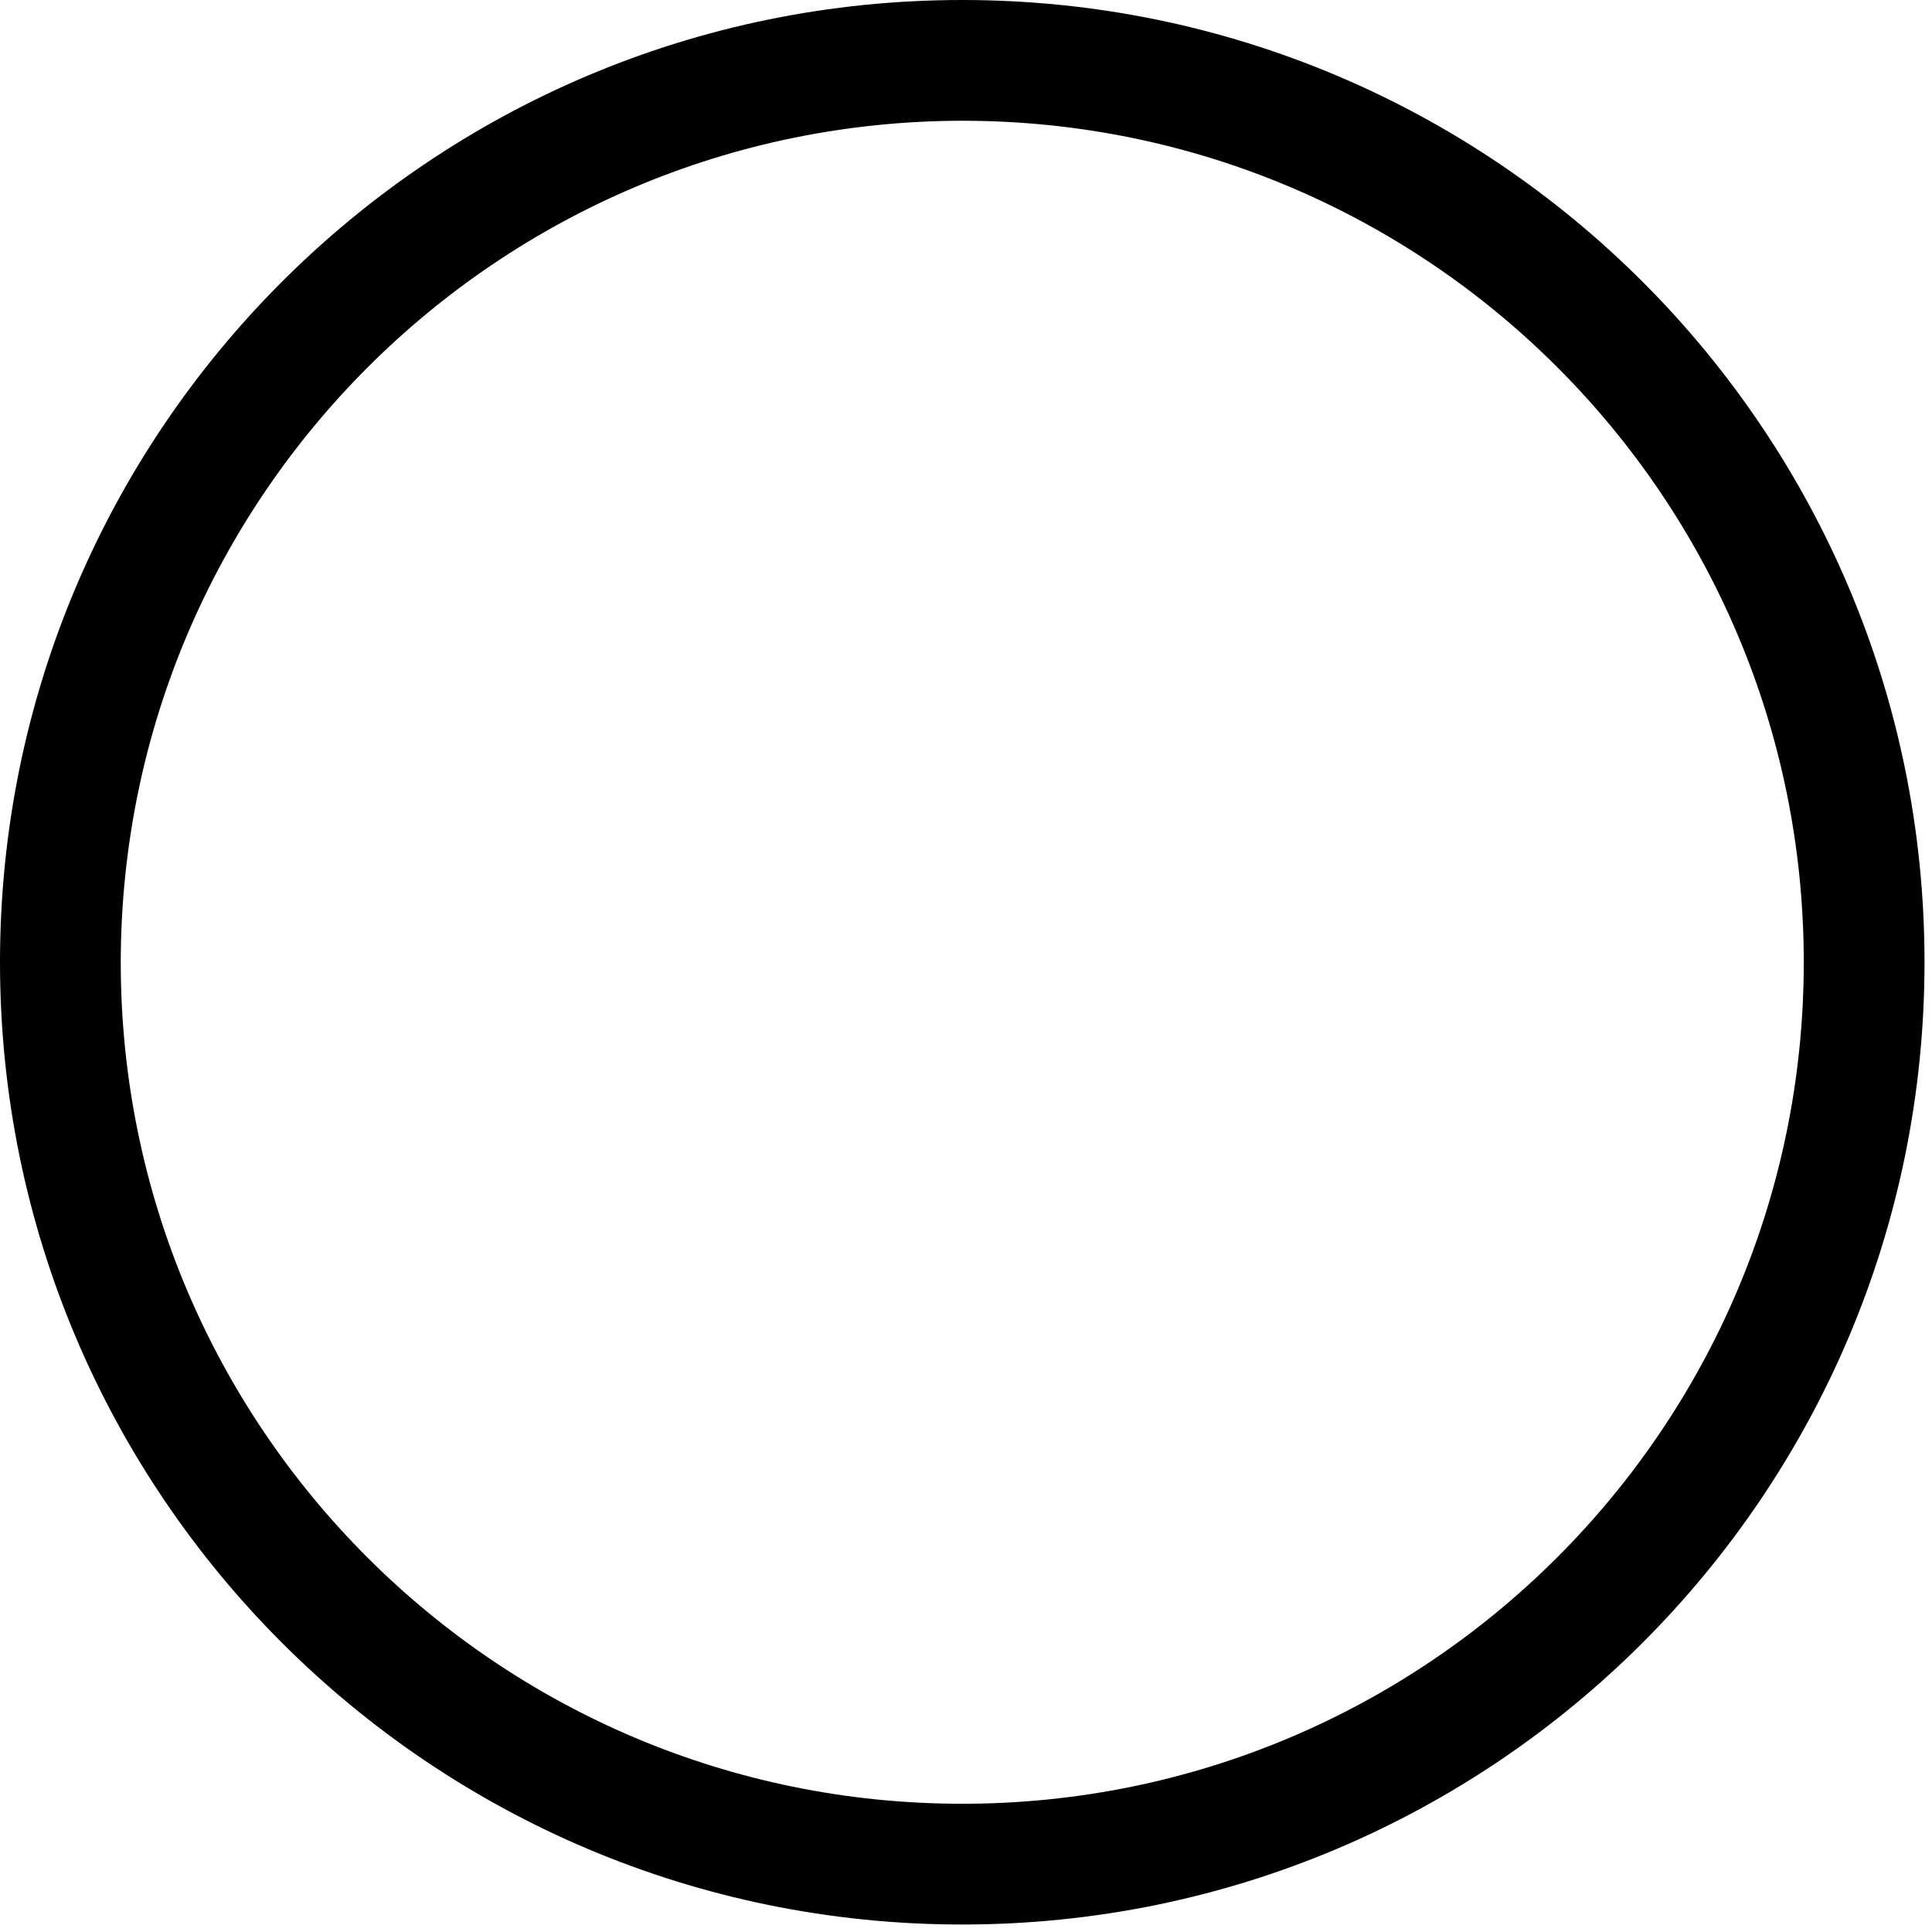
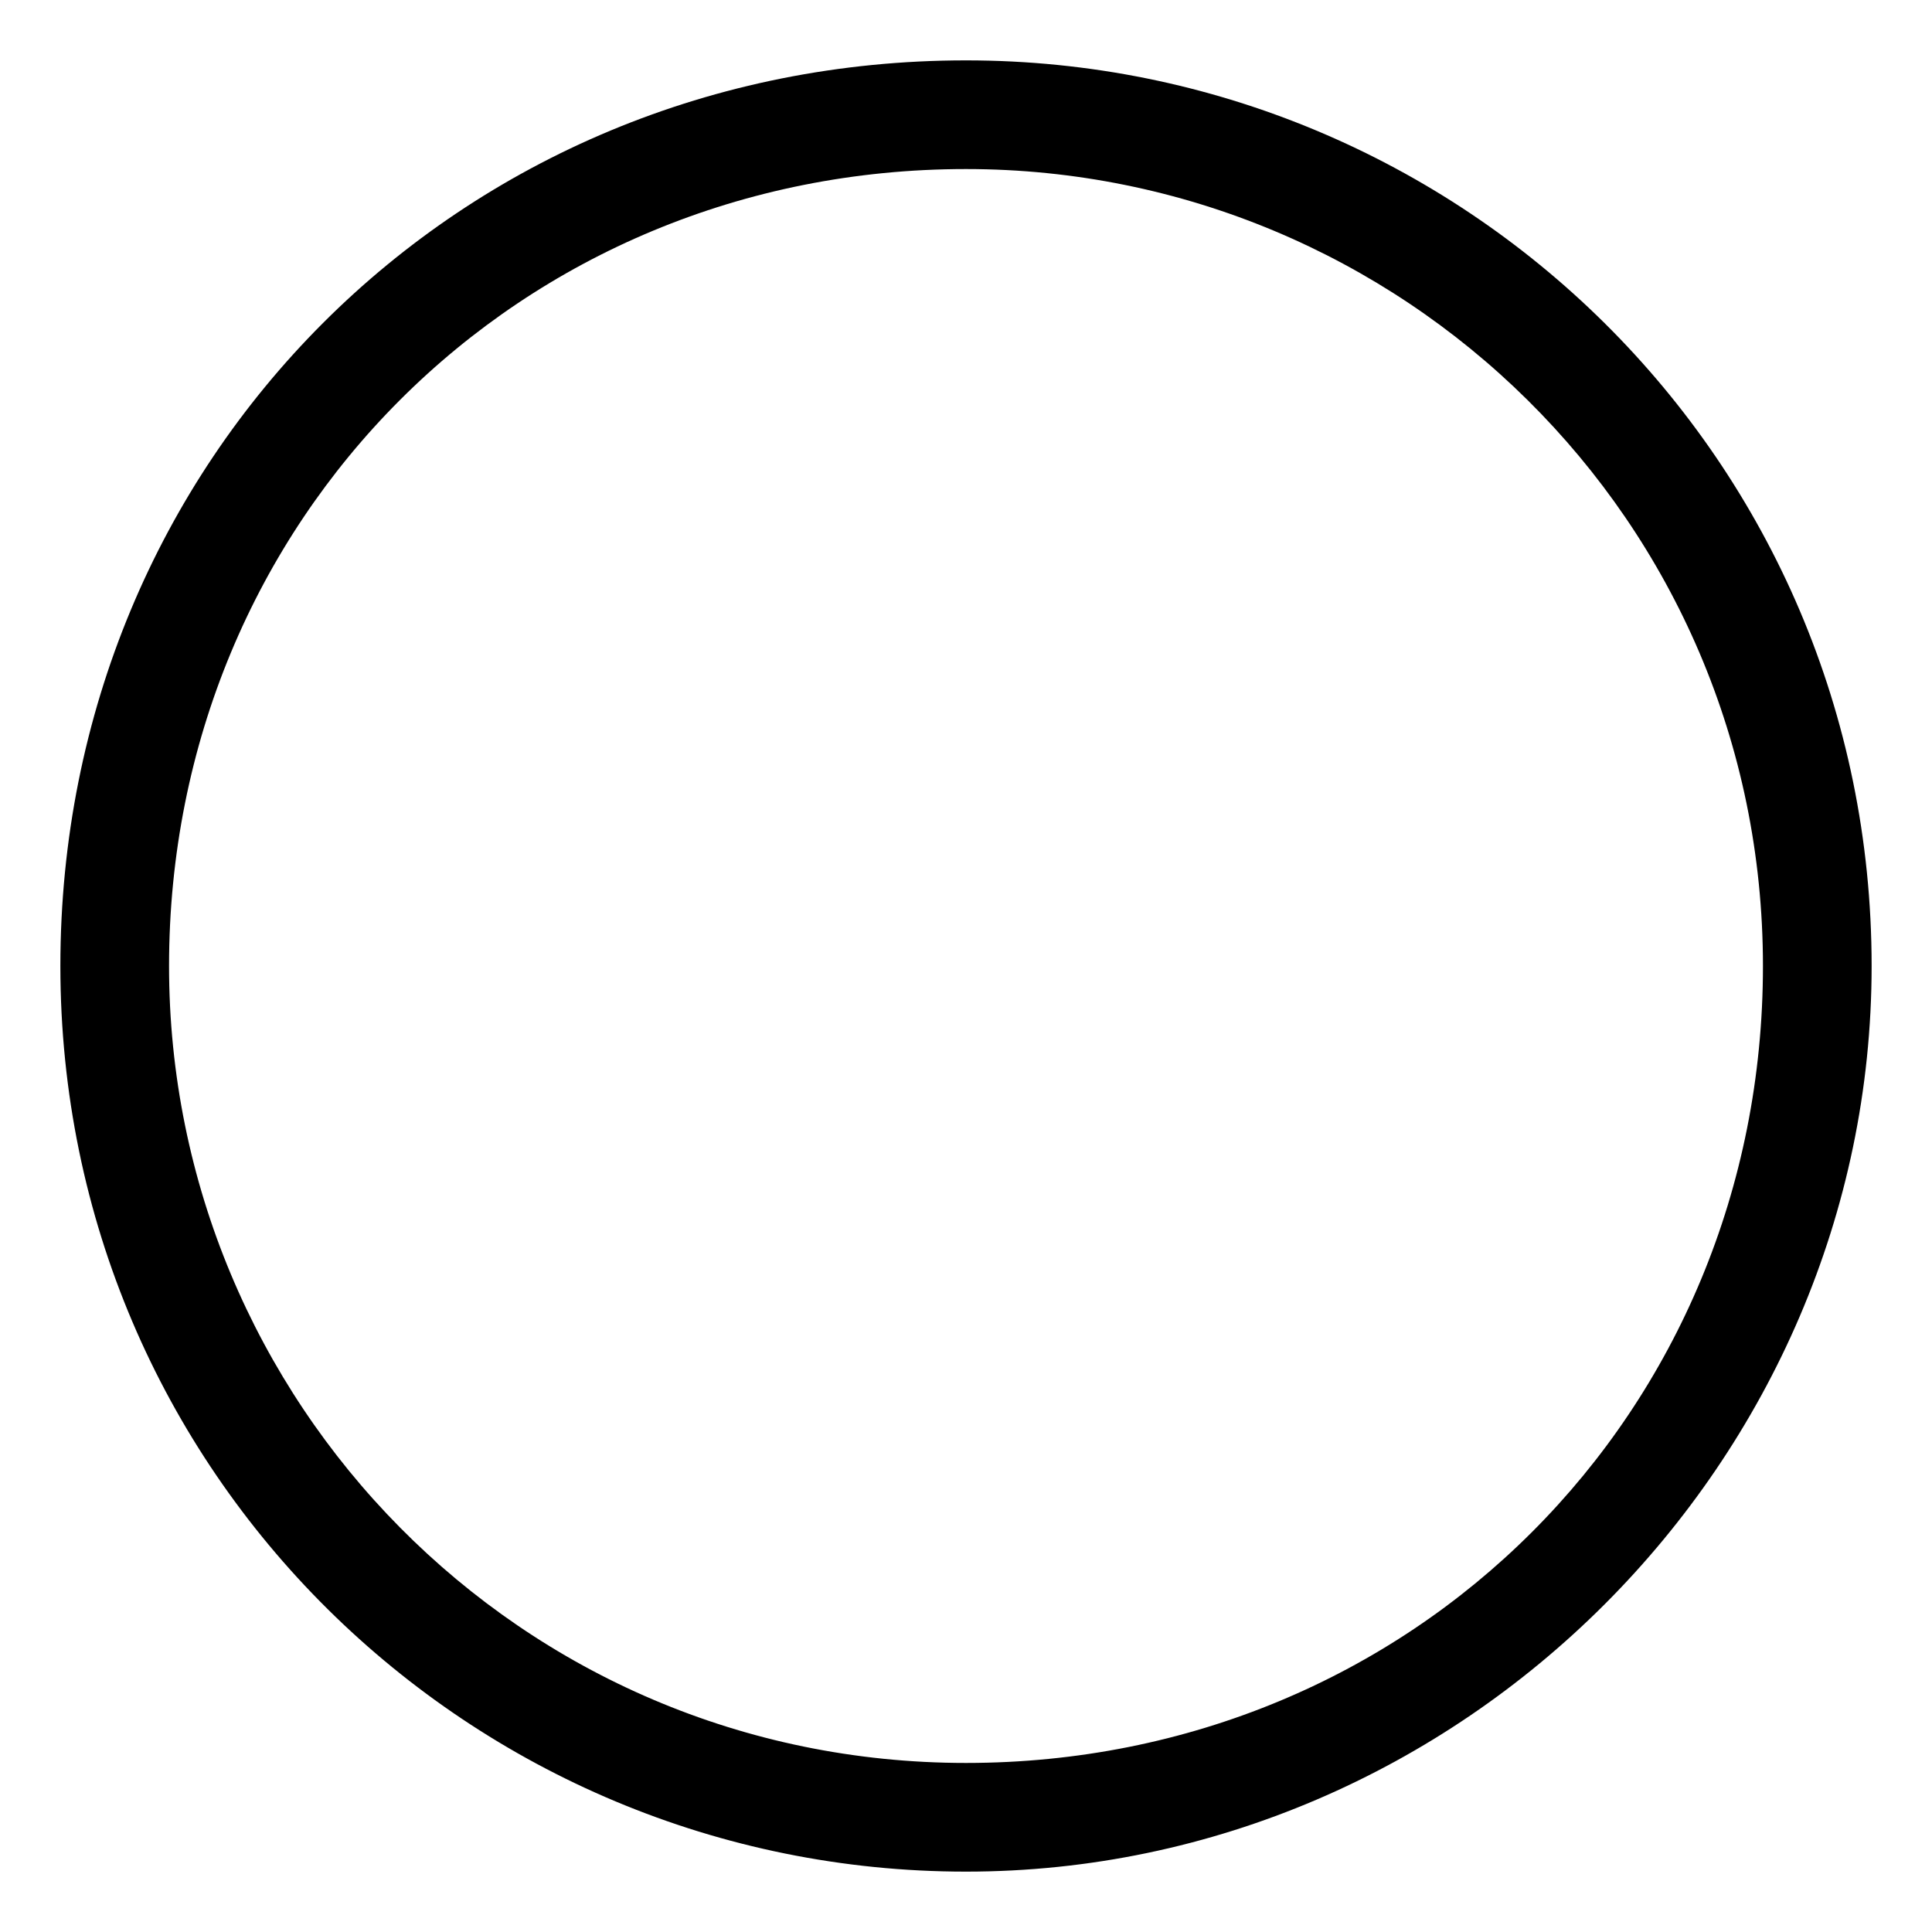
- <svg xmlns="http://www.w3.org/2000/svg" width="16" height="16" viewBox="0 0 16 16">
-   <path d="M7.969,1A6.969,6.969,0,1,1,1,7.969,6.977,6.977,0,0,1,7.969,1m0-1A7.969,7.969,0,1,0,15.938,7.969,7.969,7.969,0,0,0,7.969,0Z" />
+ <svg xmlns="http://www.w3.org/2000/svg" viewBox="0 0 16 16" aria-hidden="true" aria-lablelledby="radio-button-inactive">
+   <path d="M8,1.4c3.6,0,6.6,2.9,6.6,6.6s-2.9,6.6-6.6,6.6S1.4,11.6,1.4,8C1.4,4.3,4.3,1.4,8,1.4 M8,0.5C3.8,0.5,0.5,3.8,0.5,8  s3.4,7.5,7.5,7.5s7.5-3.4,7.5-7.5C15.5,3.8,12.1,0.5,8,0.5C8,0.5,8,0.5,8,0.5z" />
</svg>
